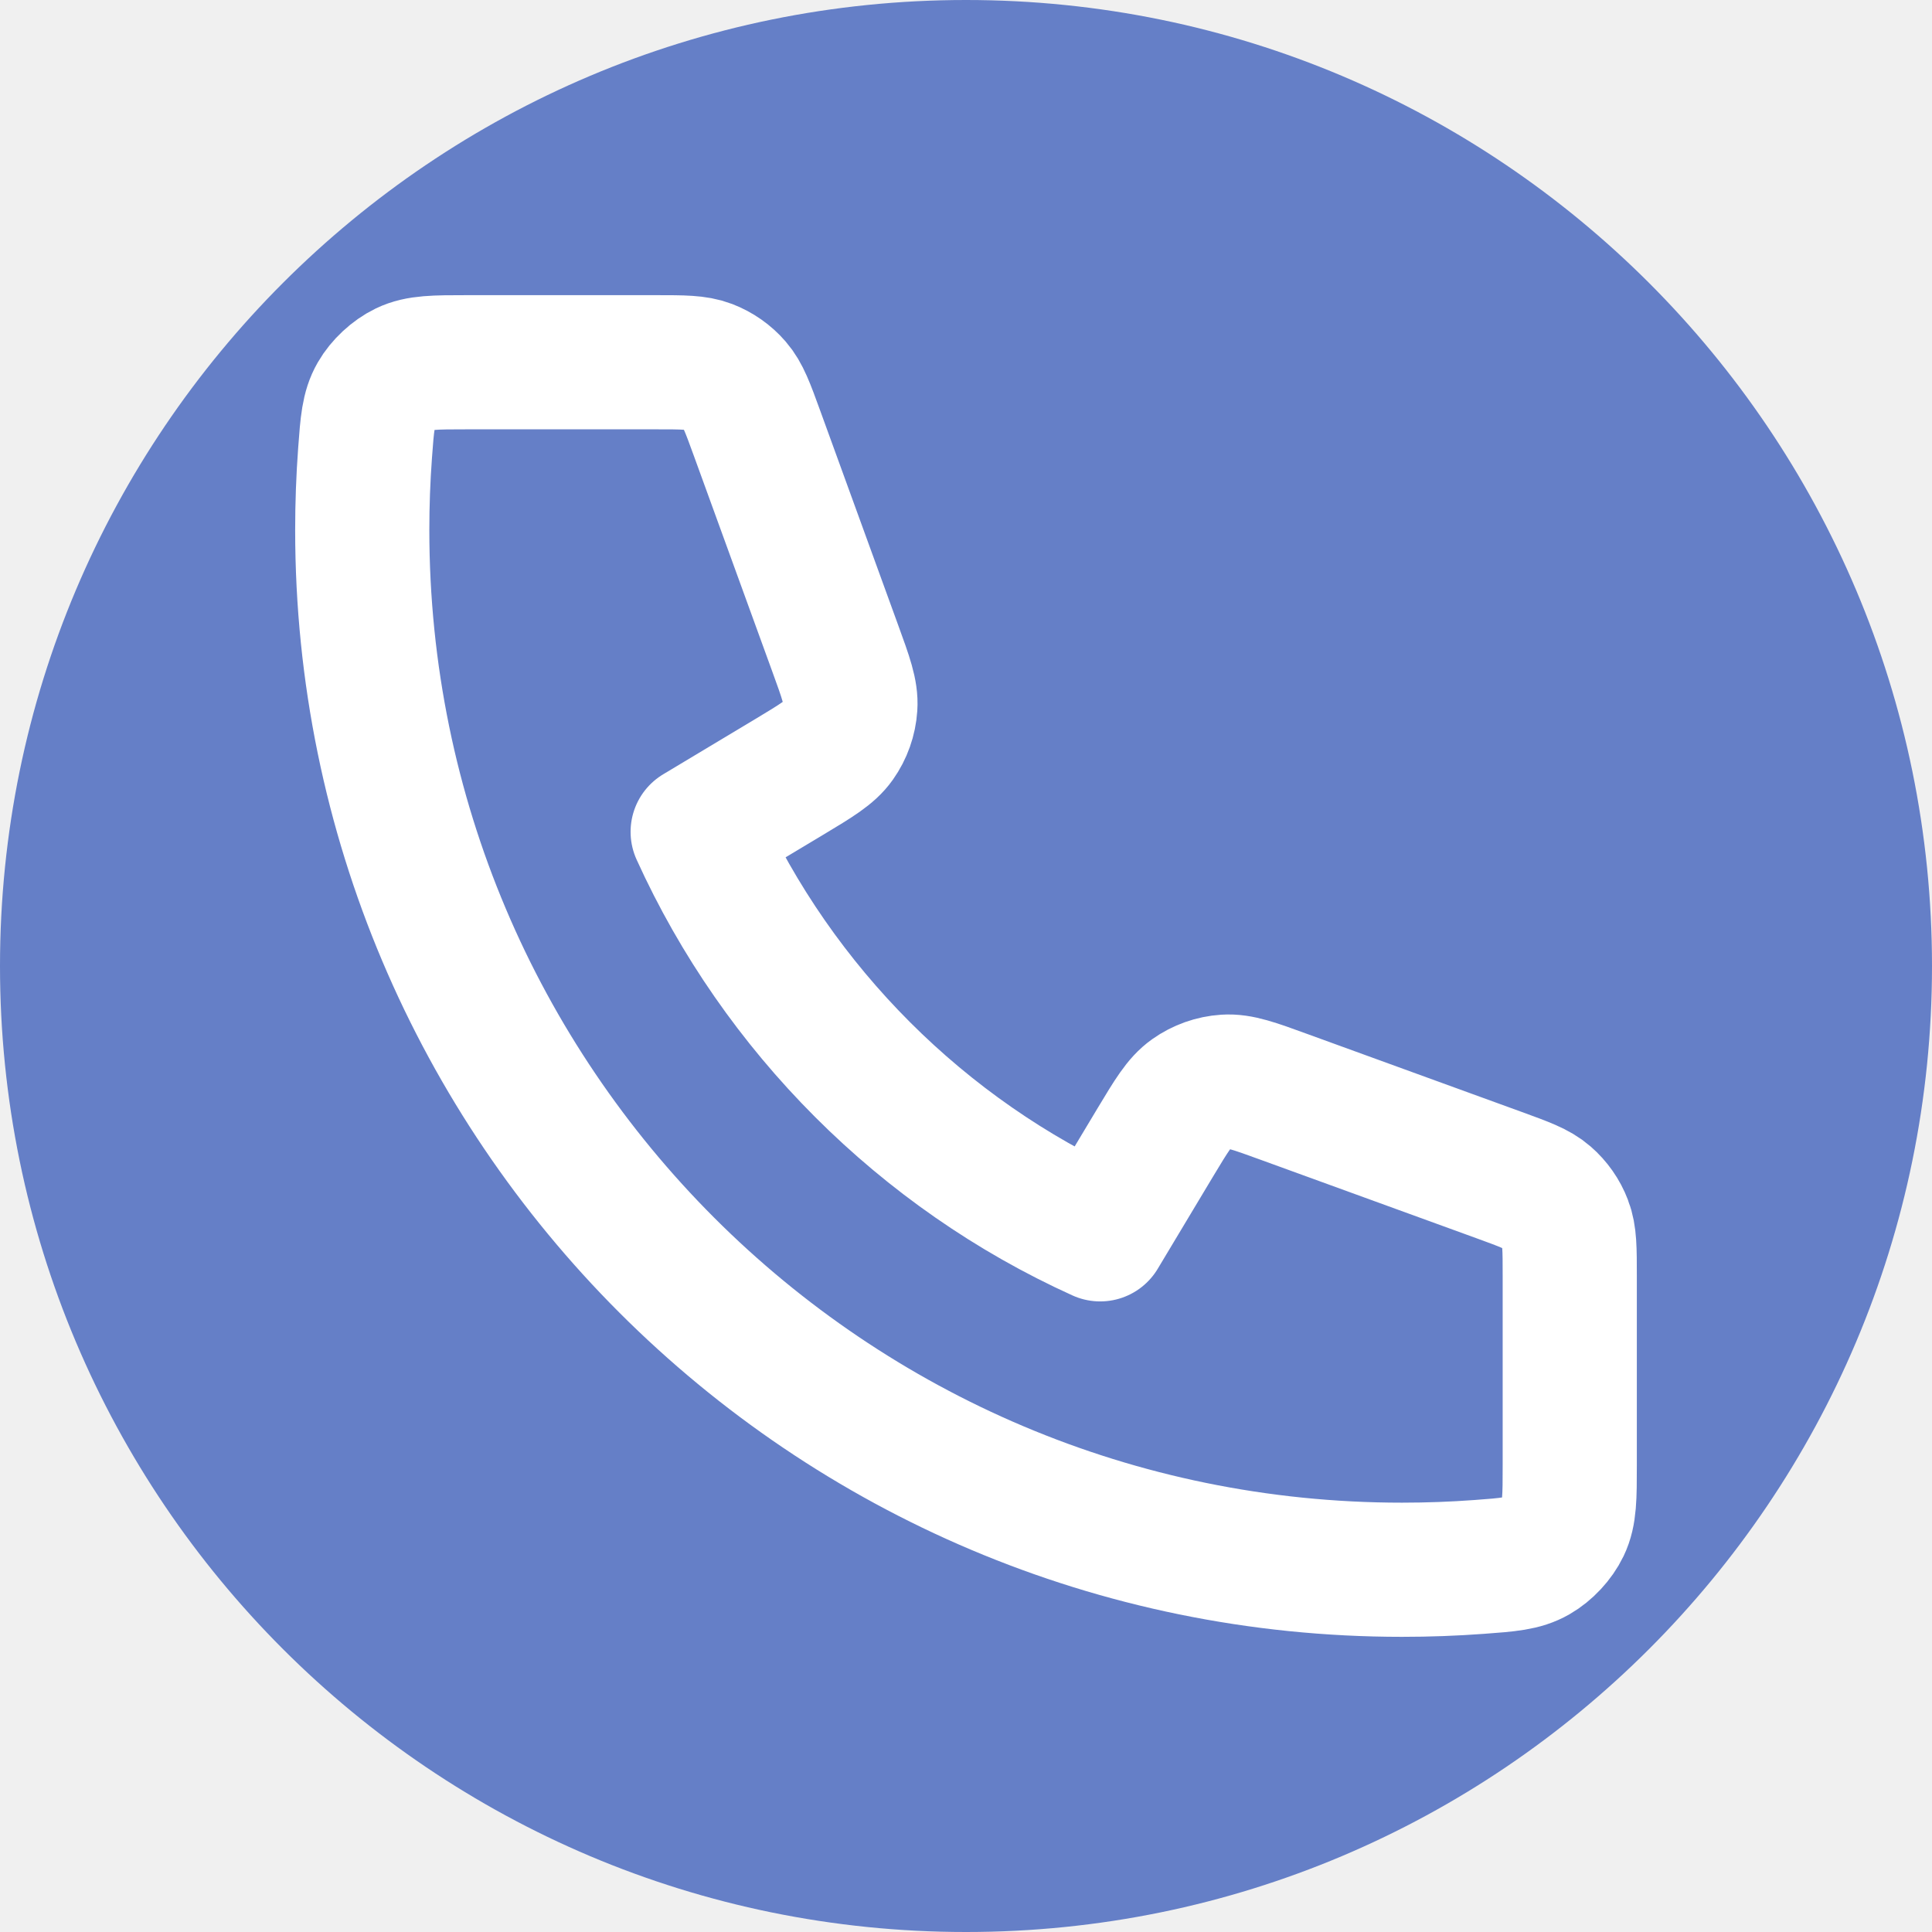
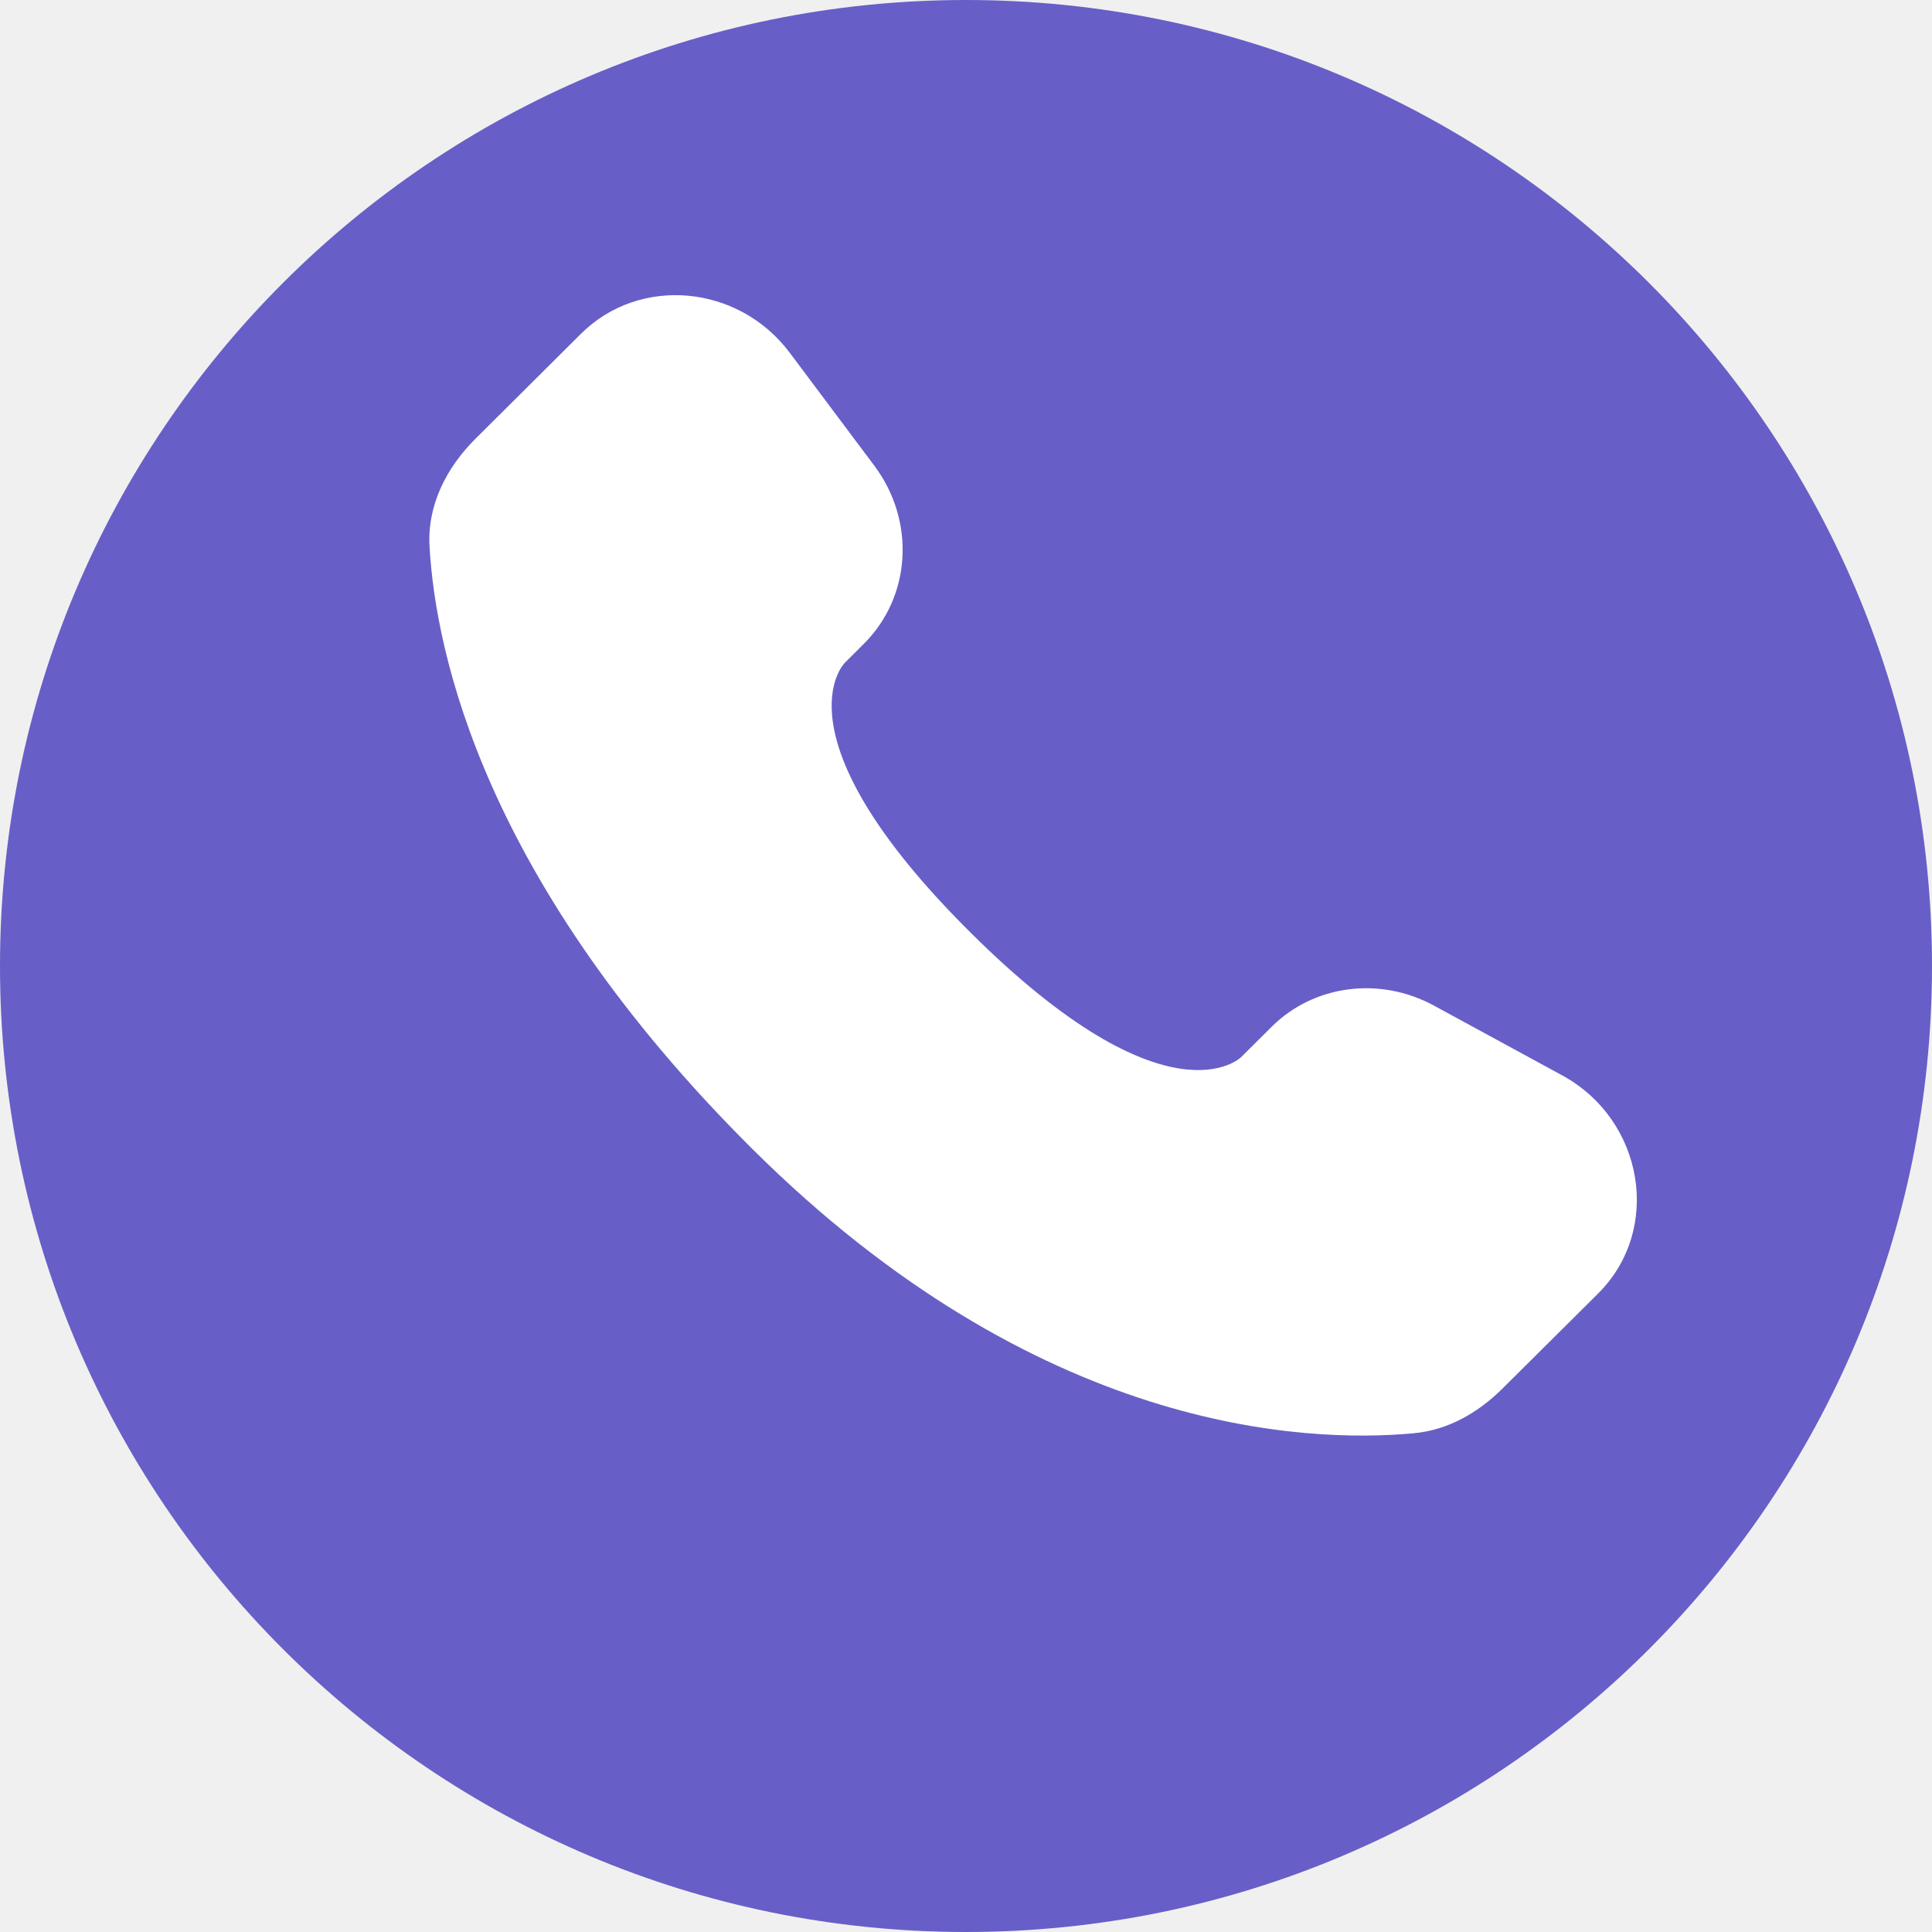
- <svg xmlns="http://www.w3.org/2000/svg" width="100px" height="100px" viewBox="-2.4 -2.4 28.80 28.80" fill="none">
+ <svg xmlns="http://www.w3.org/2000/svg" width="100px" height="100px" viewBox="-2.4 -2.4 28.80 28.80" fill="none" stroke="#ffffff" stroke-width="0">
  <g id="SVGRepo_bgCarrier" stroke-width="0">
-     <rect x="-2.4" y="-2.4" width="28.80" height="28.80" rx="14.4" fill="#657fc7" strokewidth="0" />
+     <rect x="-2.4" y="-2.4" width="28.80" height="28.80" rx="14.4" fill="#675fc7" strokewidth="0" />
  </g>
  <g id="SVGRepo_tracerCarrier" stroke-linecap="round" stroke-linejoin="round" />
  <g id="SVGRepo_iconCarrier">
-     <path d="M3 5.5C3 14.06 9.94 21 18.5 21C18.886 21 19.269 20.986 19.648 20.958C20.083 20.926 20.301 20.91 20.499 20.796C20.663 20.702 20.819 20.535 20.901 20.364C21 20.158 21 19.918 21 19.438V16.621C21 16.217 21 16.015 20.933 15.842C20.875 15.689 20.779 15.553 20.656 15.446C20.516 15.324 20.326 15.255 19.947 15.117L16.74 13.951C16.299 13.79 16.078 13.71 15.868 13.724C15.684 13.736 15.506 13.799 15.355 13.906C15.184 14.027 15.063 14.229 14.821 14.631L14 16C11.35 14.8 9.202 12.649 8 10L9.369 9.179C9.771 8.937 9.973 8.816 10.094 8.645C10.201 8.494 10.264 8.316 10.276 8.132C10.29 7.922 10.21 7.702 10.049 7.26L8.883 4.053C8.745 3.674 8.676 3.484 8.554 3.344C8.447 3.22 8.311 3.125 8.158 3.066C7.985 3 7.783 3 7.379 3H4.562C4.082 3 3.842 3 3.636 3.099C3.466 3.181 3.298 3.337 3.204 3.501C3.09 3.699 3.074 3.917 3.042 4.352C3.014 4.731 3 5.114 3 5.5Z" stroke="#ffffff" stroke-width="2" stroke-linecap="round" stroke-linejoin="round" />
+     <path d="M16.556 12.906L16.101 13.359C16.101 13.359 15.018 14.435 12.063 11.497C9.108 8.559 10.191 7.483 10.191 7.483L10.477 7.197C11.184 6.495 11.251 5.367 10.634 4.543L9.373 2.859C8.61 1.84 7.136 1.705 6.261 2.575L4.692 4.136C4.258 4.567 3.968 5.126 4.003 5.746C4.093 7.332 4.811 10.745 8.815 14.727C13.062 18.949 17.047 19.117 18.676 18.965C19.192 18.917 19.64 18.655 20.001 18.295L21.422 16.883C22.381 15.93 22.11 14.295 20.883 13.628L18.973 12.589C18.167 12.152 17.186 12.28 16.556 12.906Z" fill="#ffffff" />
  </g>
</svg>
